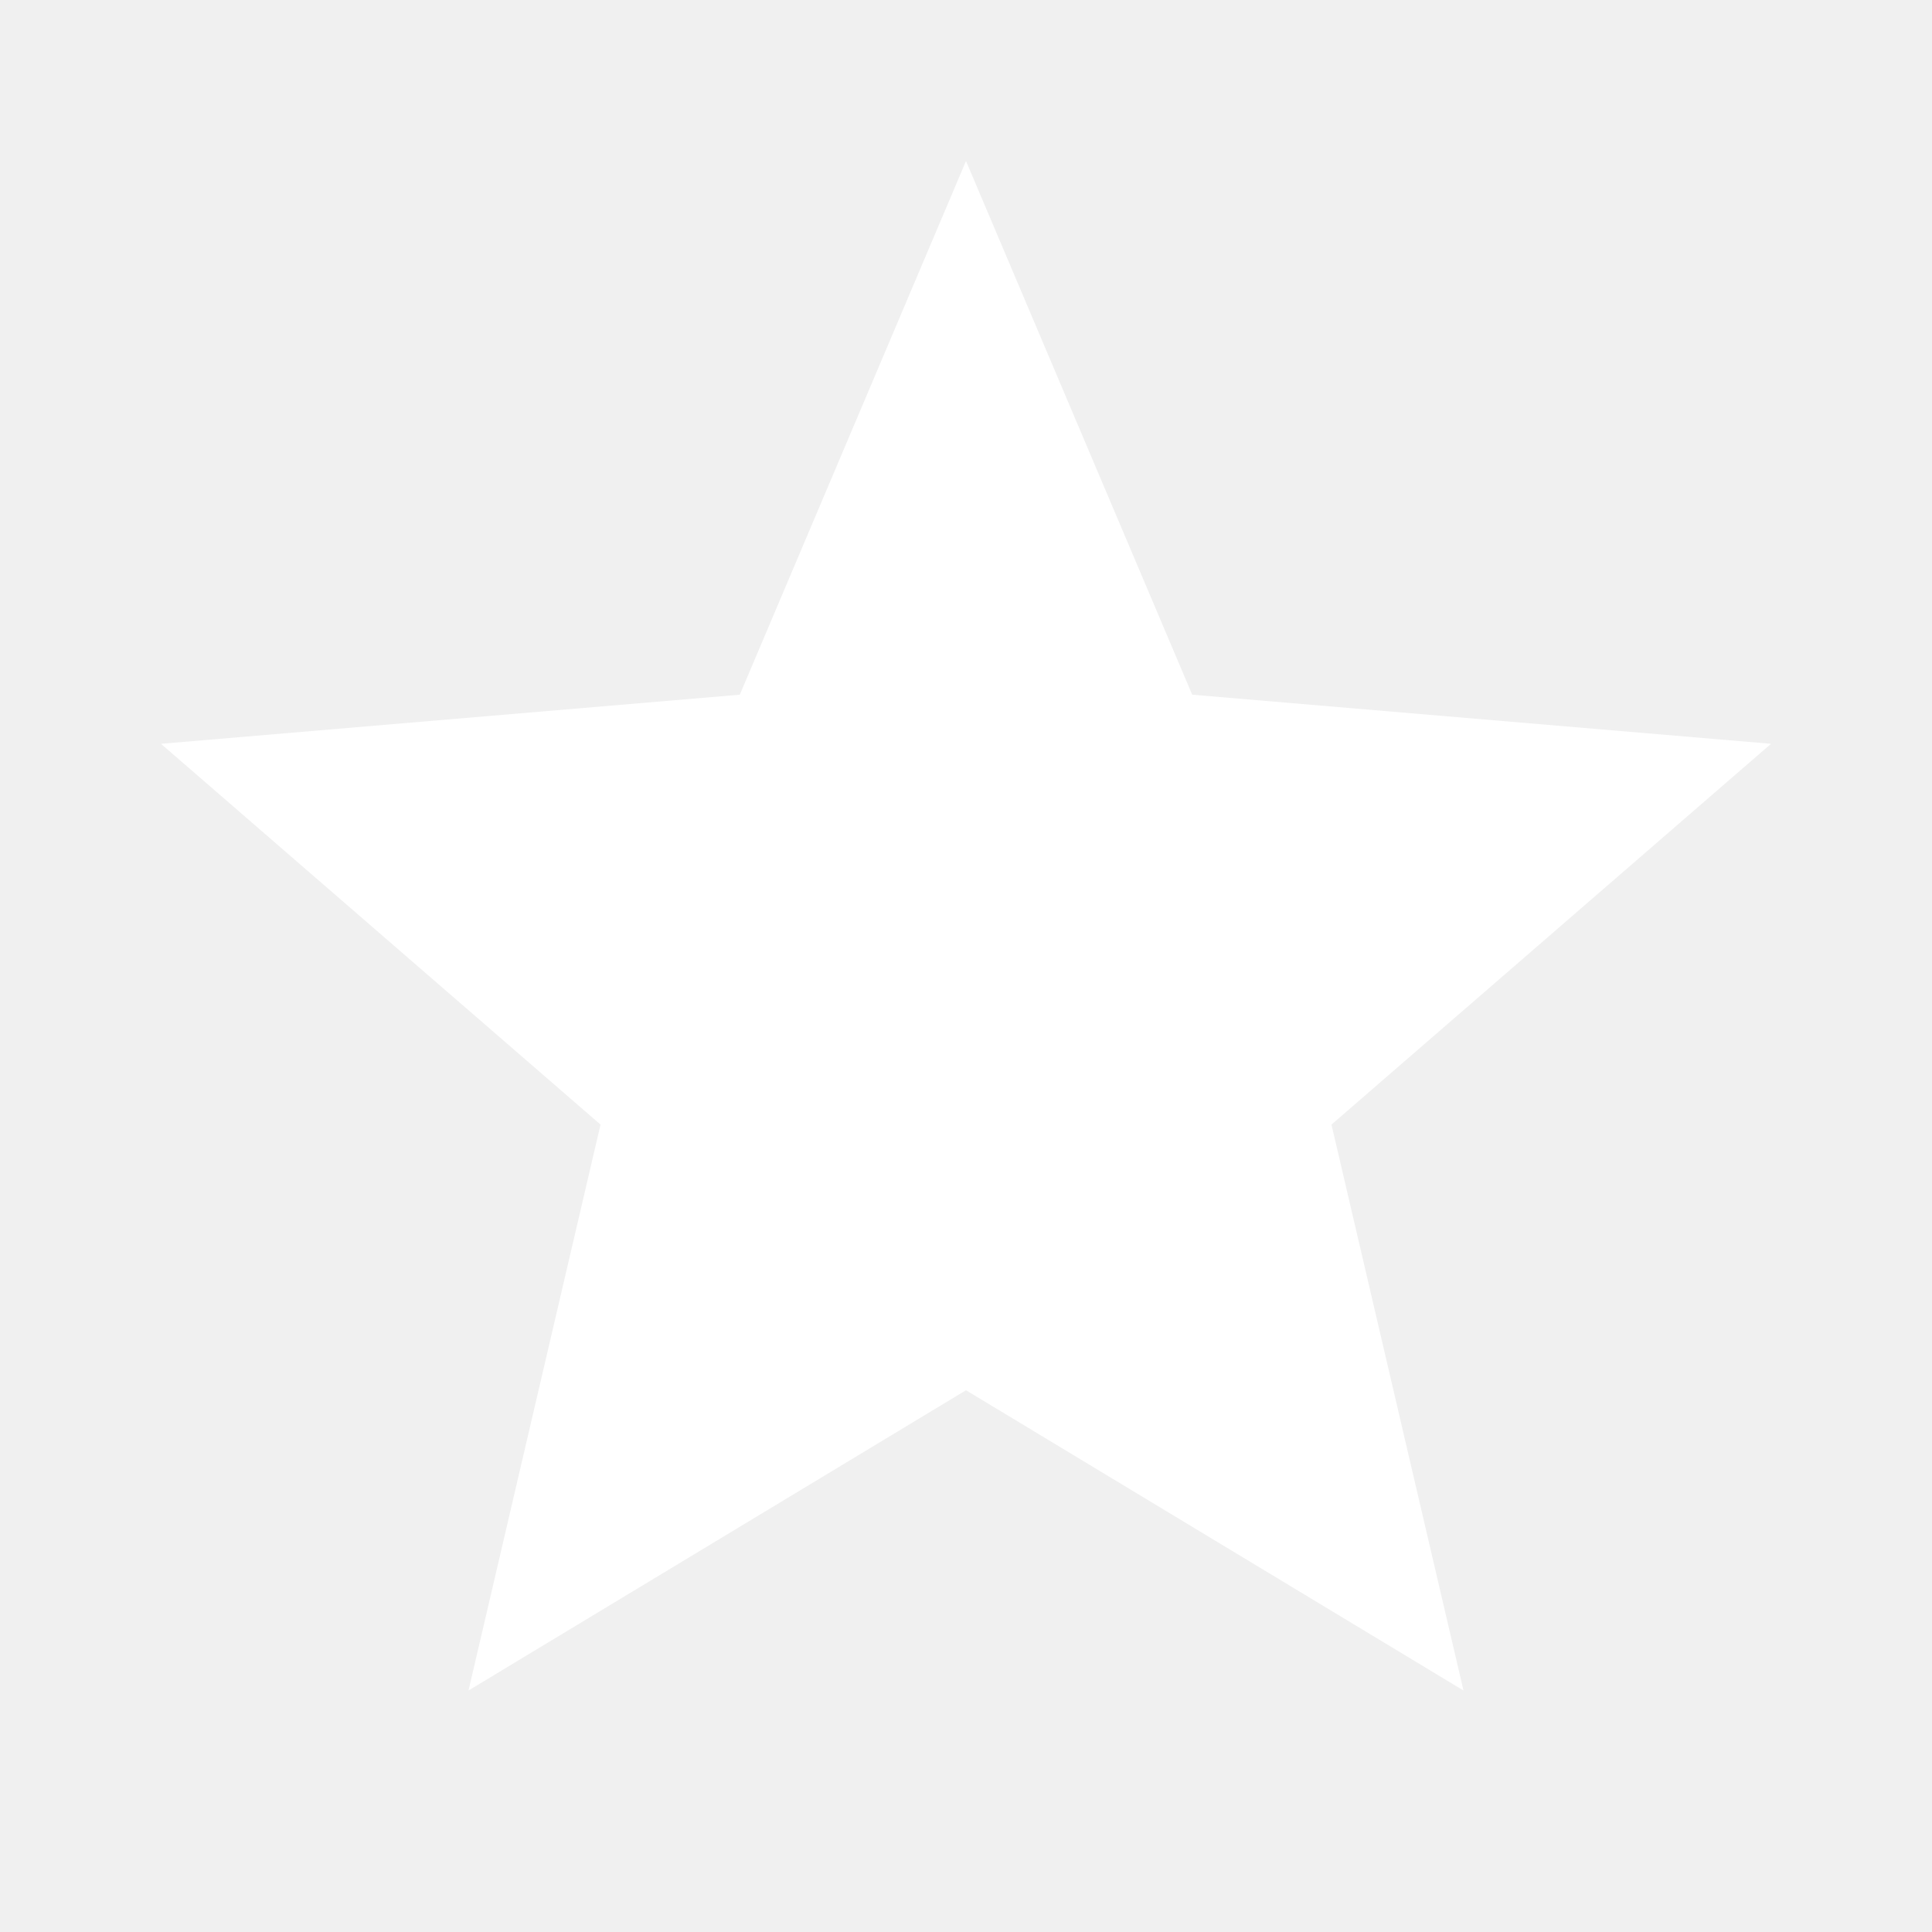
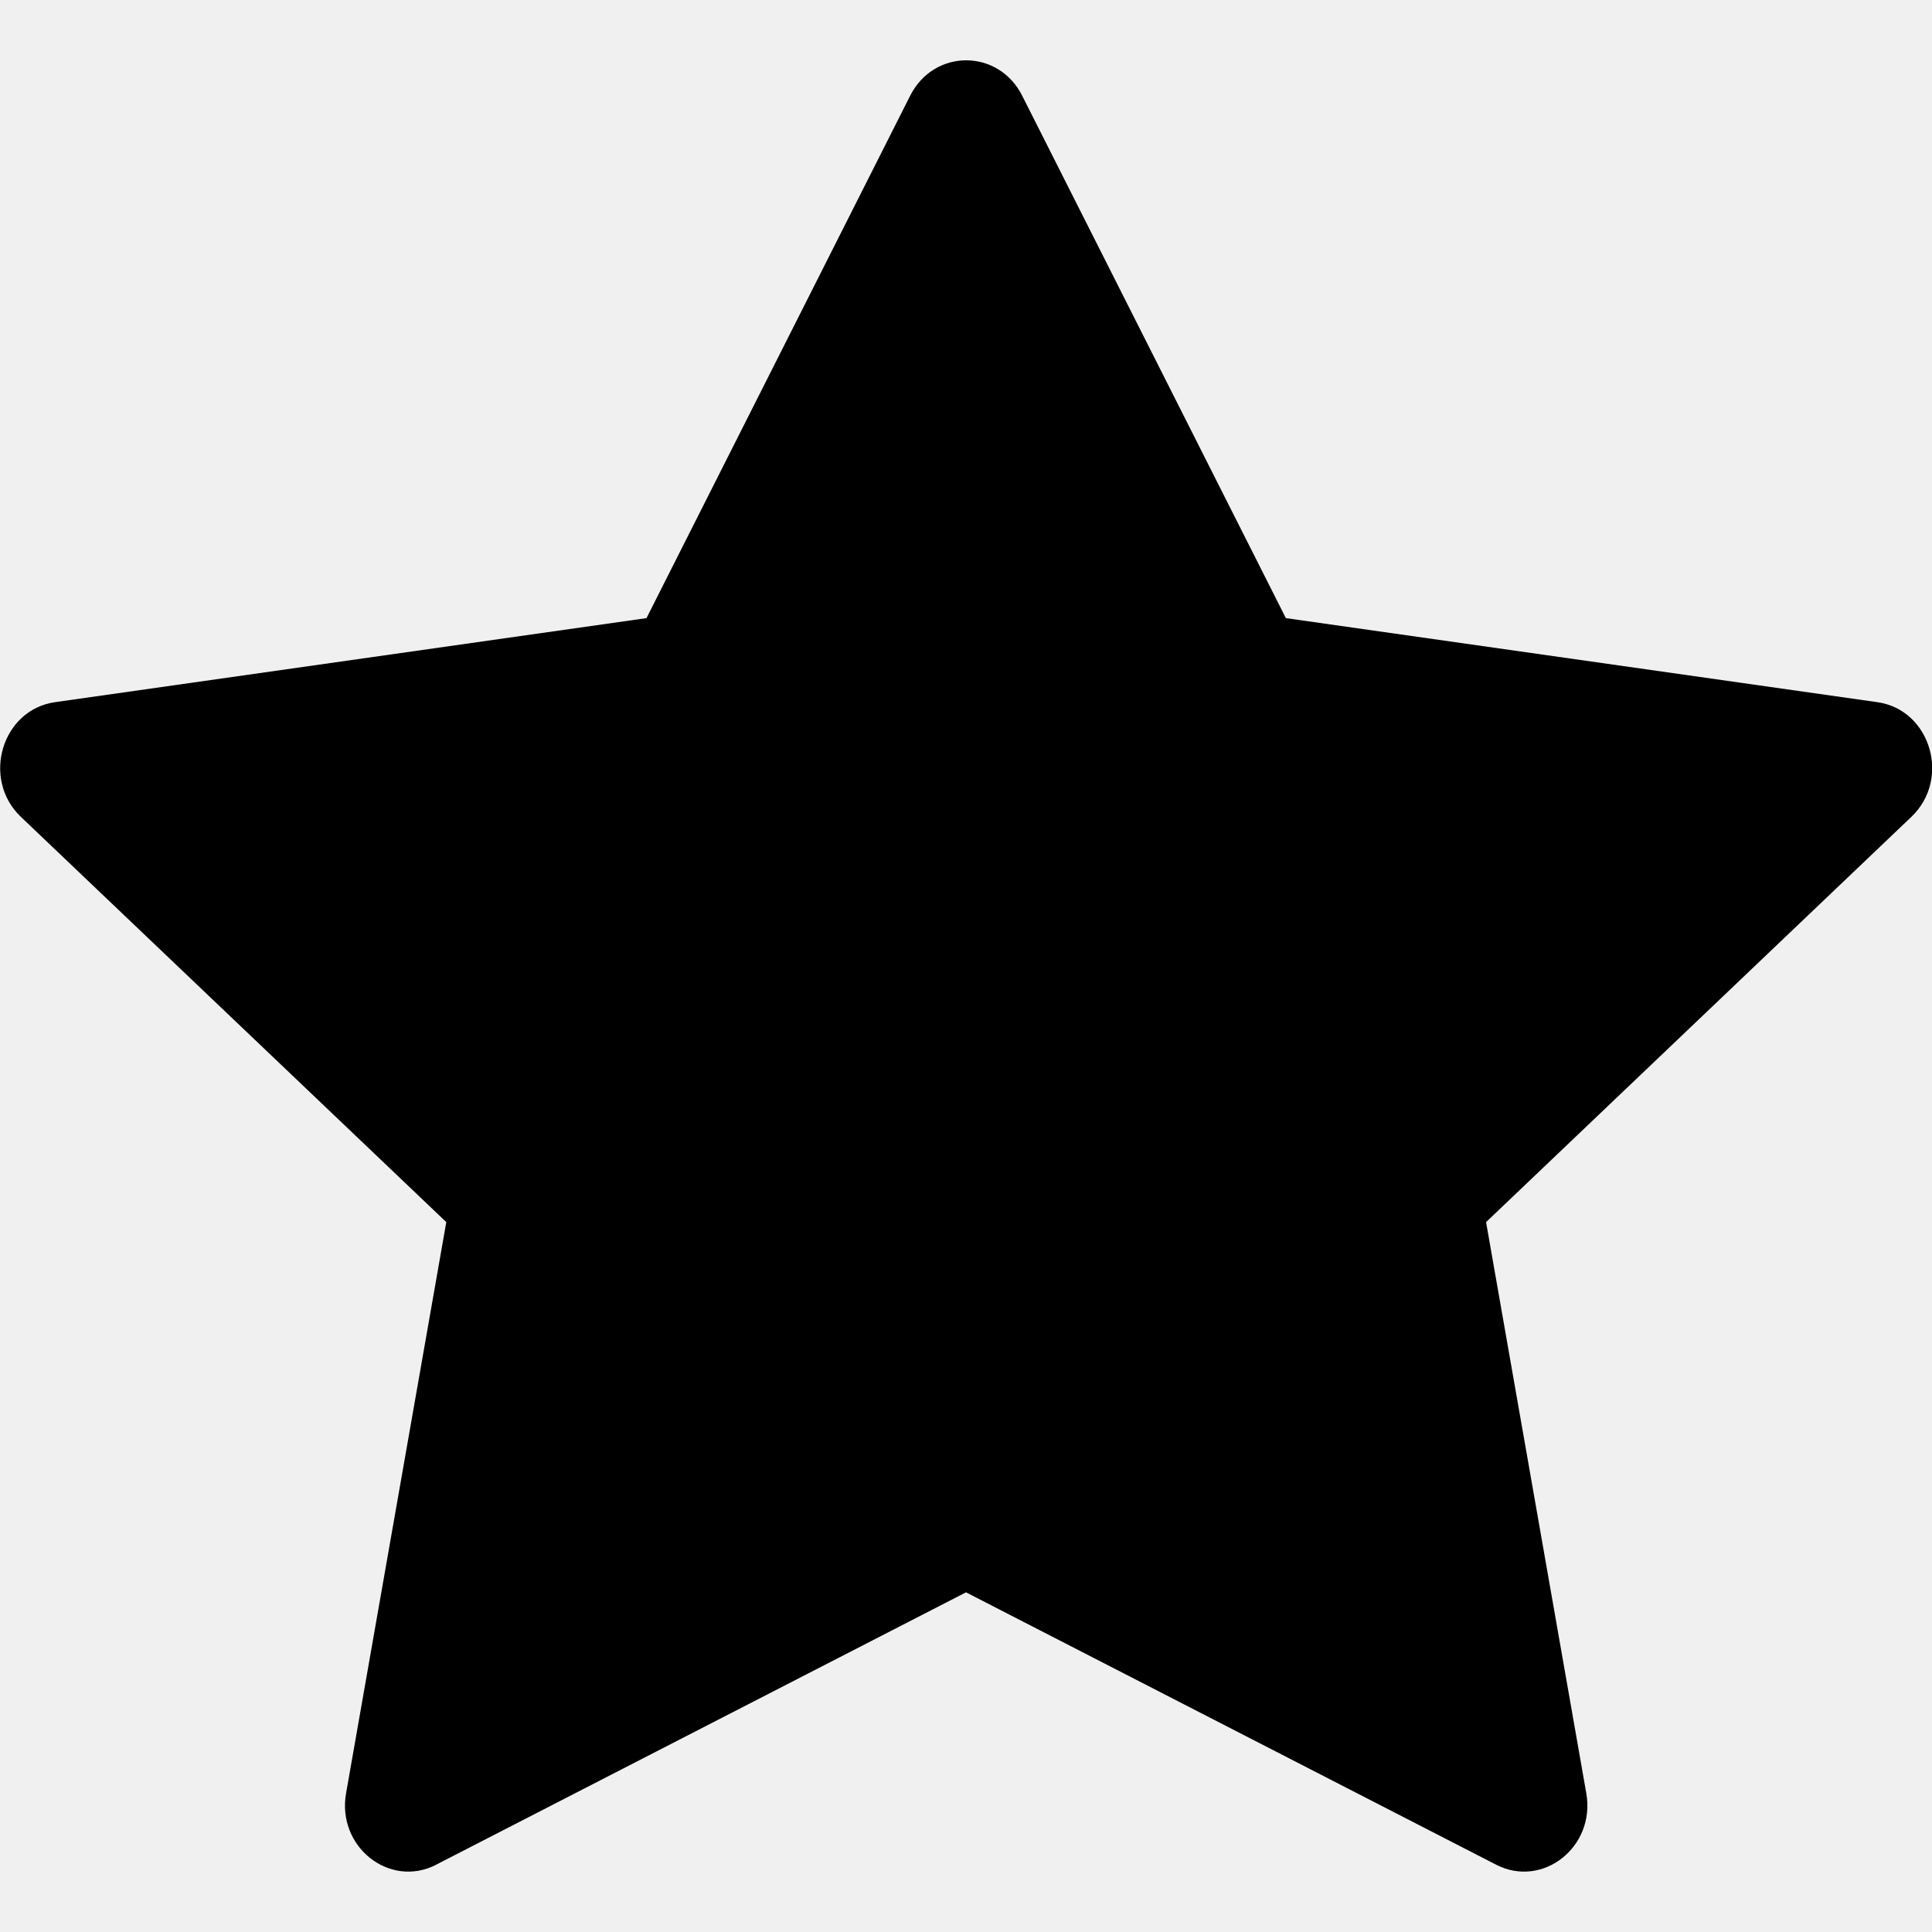
- <svg xmlns="http://www.w3.org/2000/svg" height="24px" viewBox="0 0 24 24" width="24px" fill="#FFFFFF">
-   <path d="M0 0h24v24H0V0z" fill="none" />
-   <path d="M12 17.27L18.18 21l-1.64-7.03L22 9.24l-7.19-.61L12 2 9.19 8.63 2 9.24l5.46 4.73L5.82 21 12 17.27z" />
+ <svg xmlns="http://www.w3.org/2000/svg" width="16" height="16" fill="currentColor" class="bi bi-star-fill" viewBox="0 0 16 16">
+   <path d="M3.612 15.443c-.386.198-.824-.149-.746-.592l.83-4.73L.173 6.765c-.329-.314-.158-.888.283-.95l4.898-.696L7.538.792c.197-.39.73-.39.927 0l2.184 4.327 4.898.696c.441.062.612.636.282.95l-3.522 3.356.83 4.73c.078.443-.36.79-.746.592L8 13.187l-4.389 2.256z" />
</svg>
